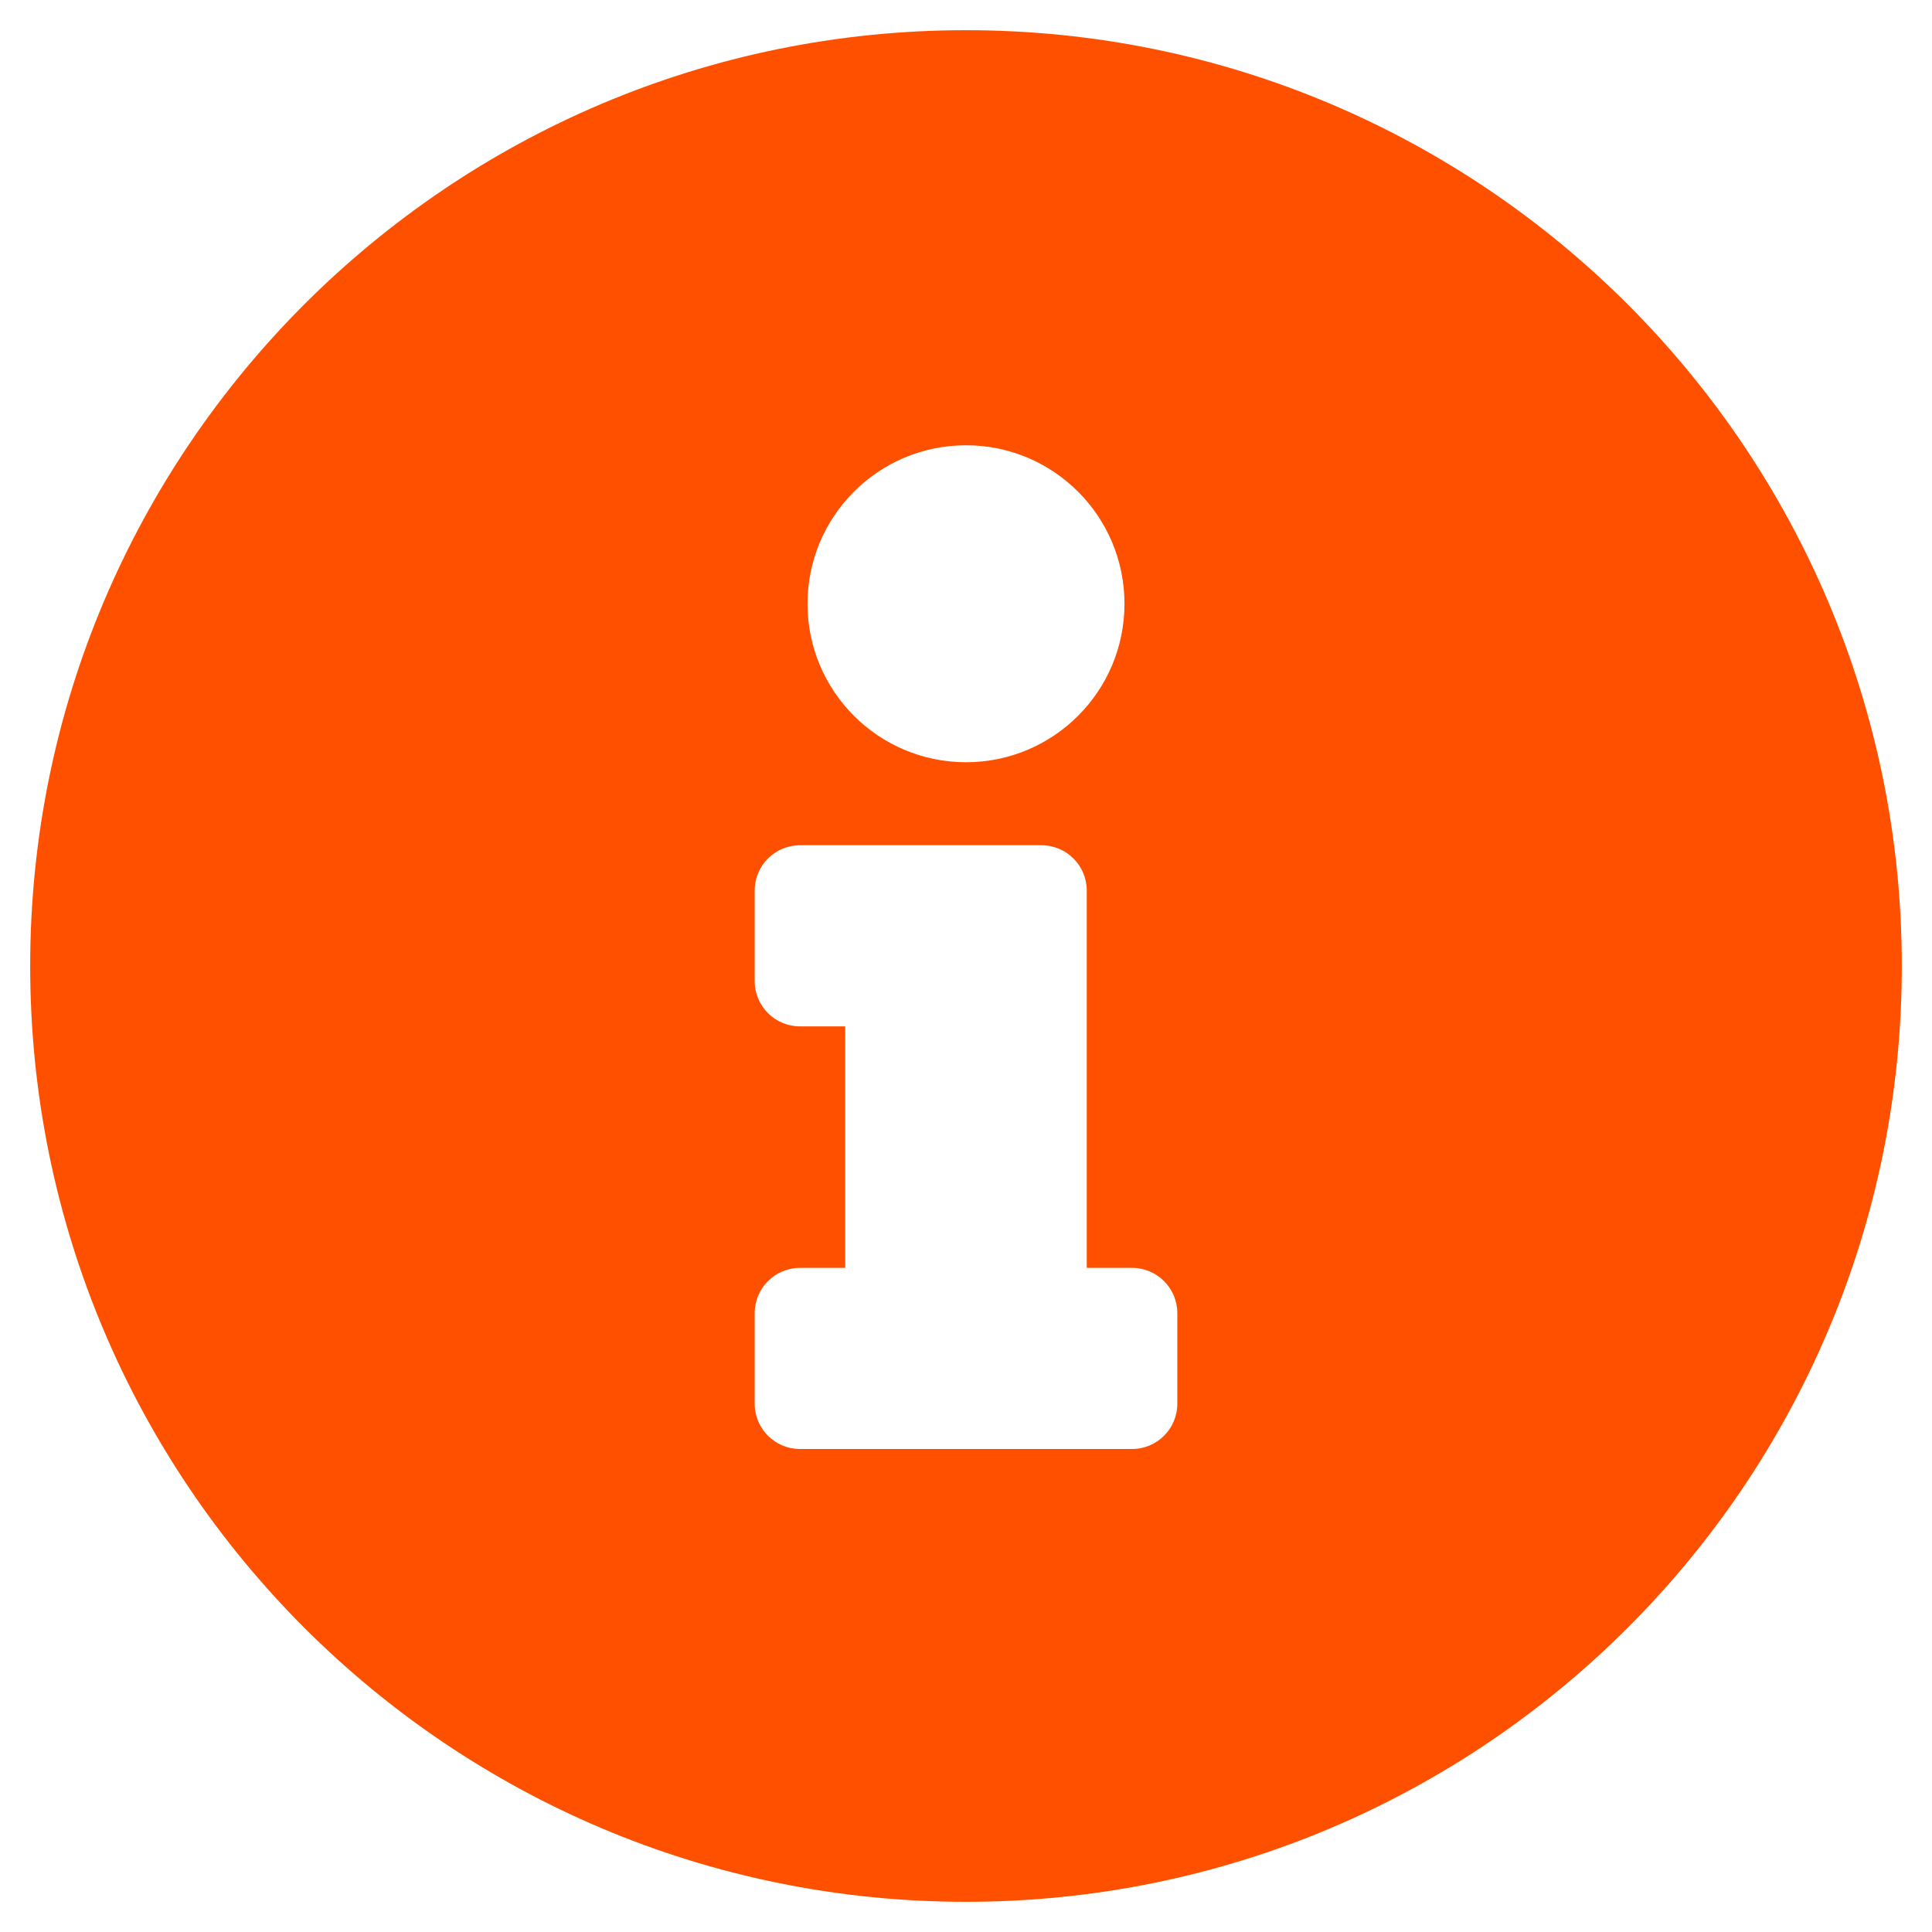
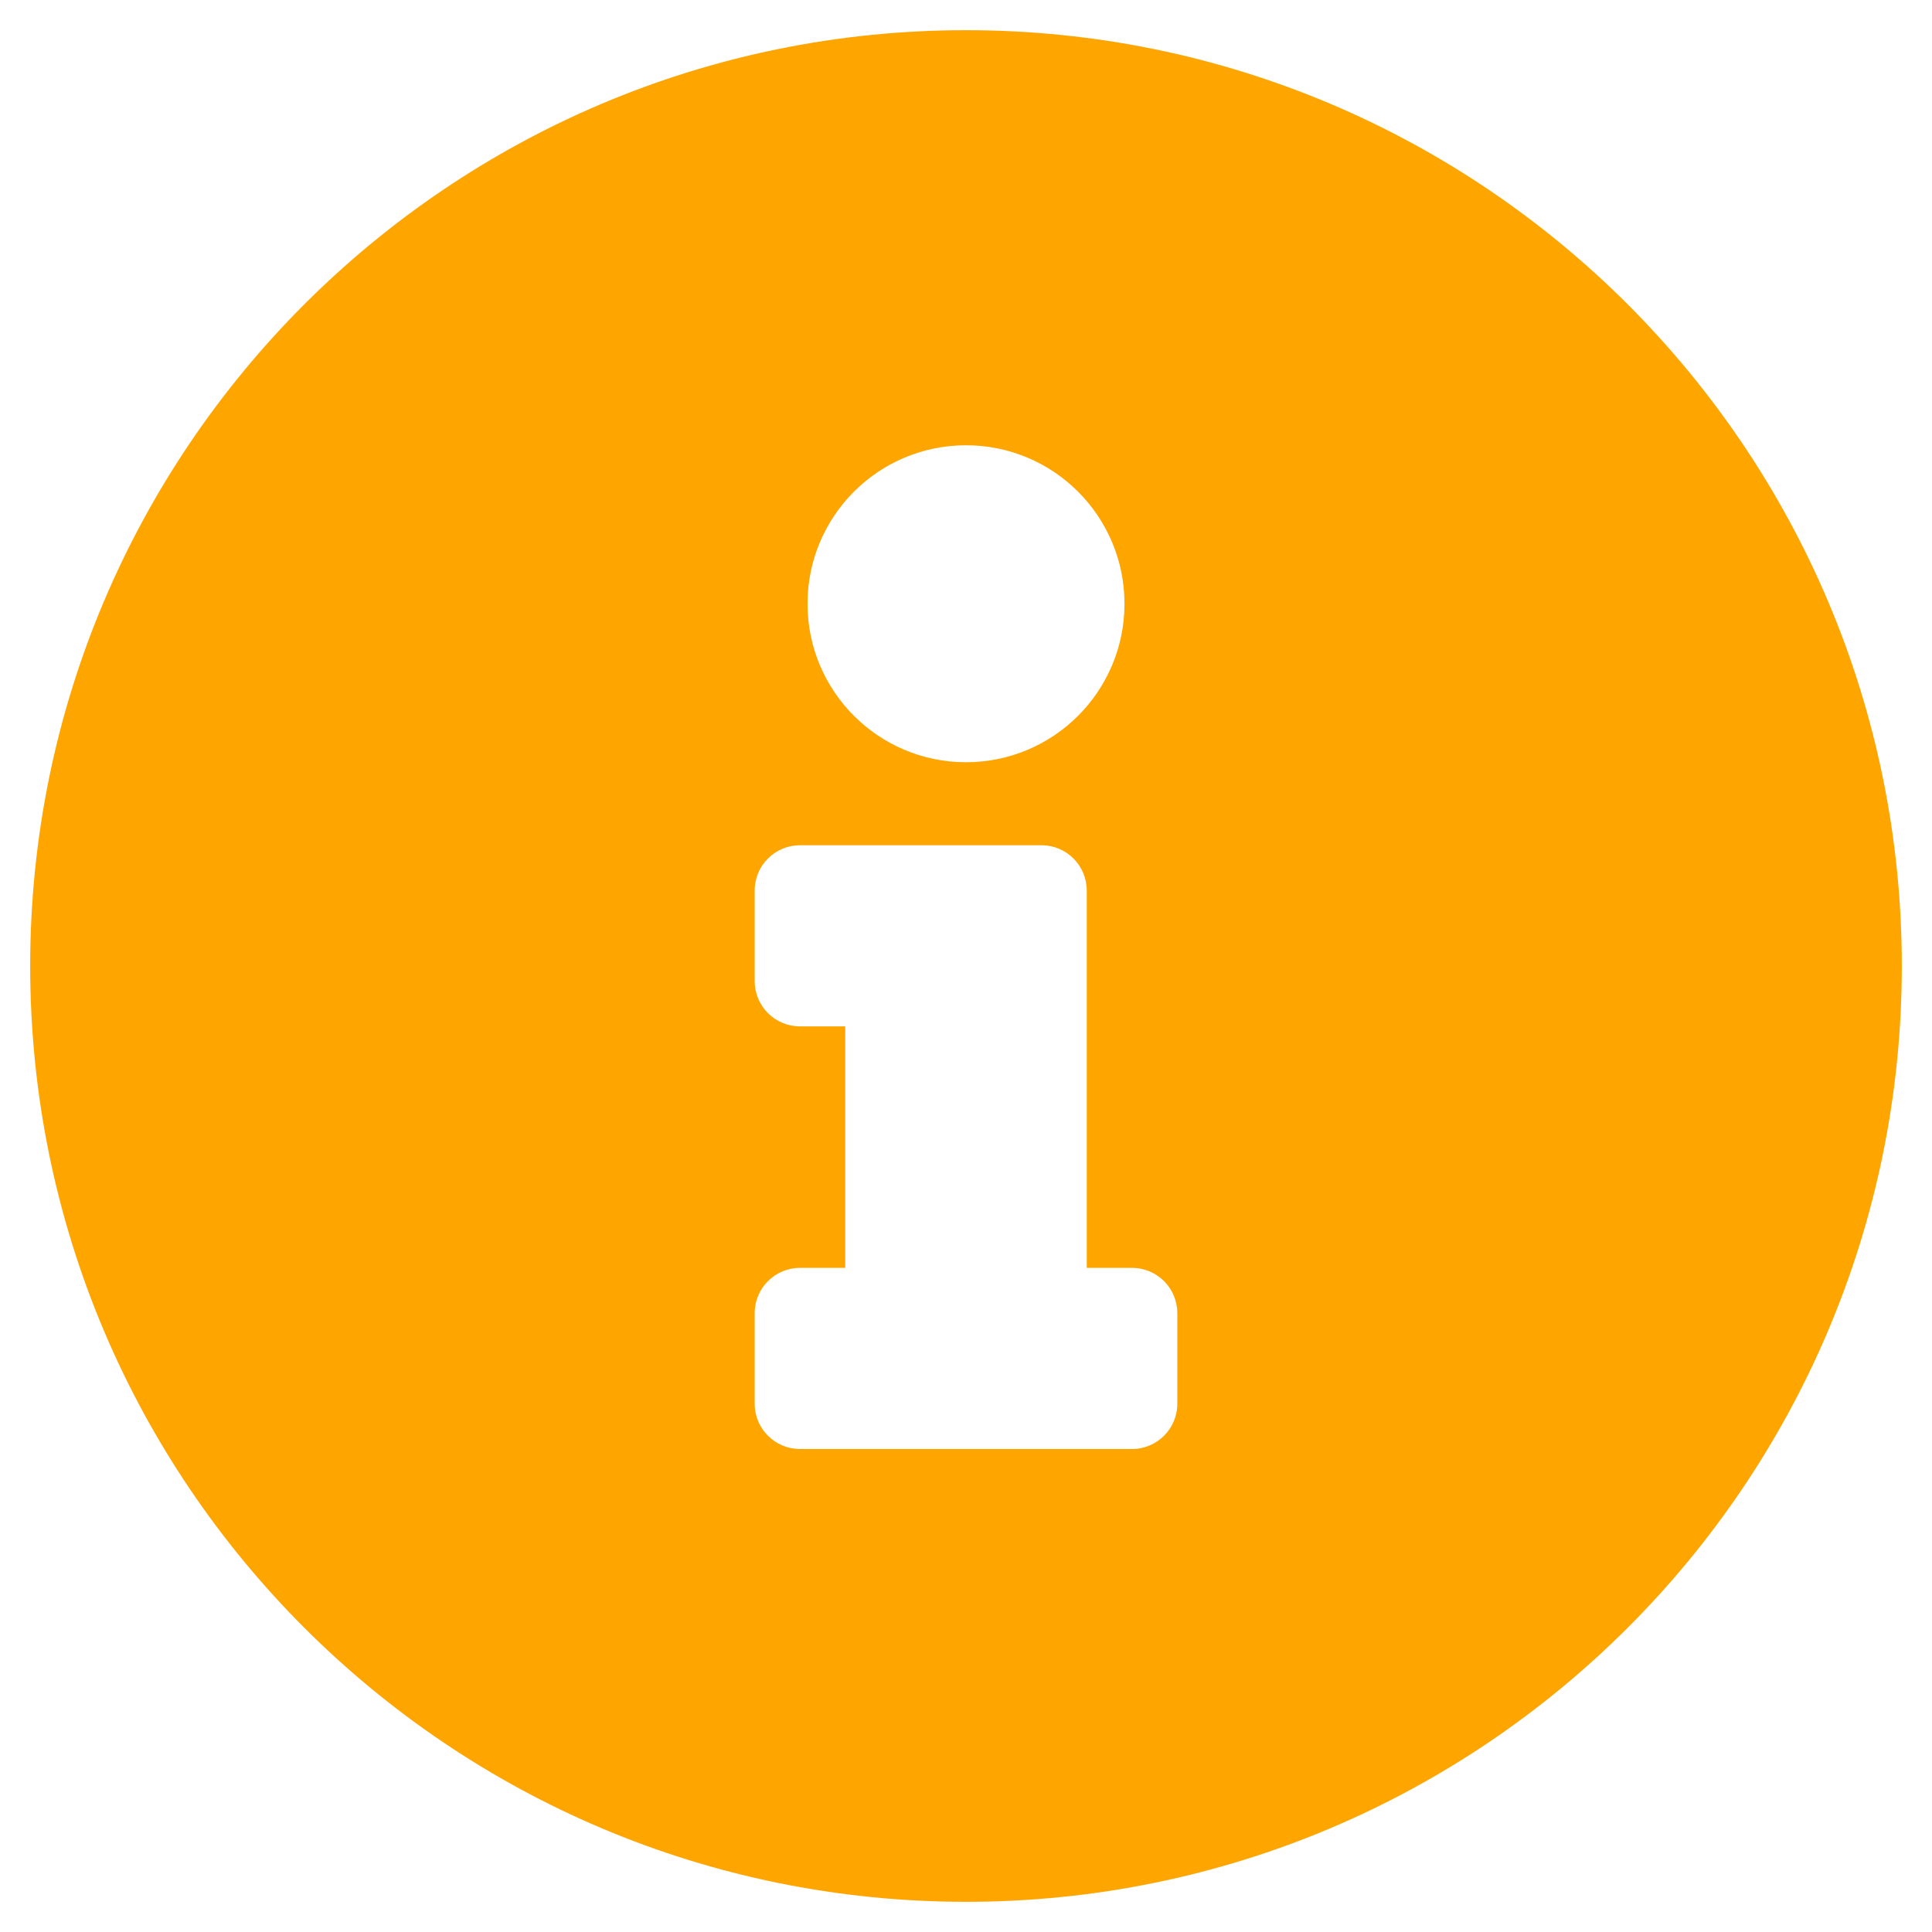
<svg xmlns="http://www.w3.org/2000/svg" viewBox="0 0 512 512" width="16" height="16" style="" filter="none">
  <g>
-     <path d="M256 8C119.043 8 8 119.083 8 256c0 136.997 111.043 248 248 248s248-111.003 248-248C504 119.083 392.957 8 256 8zm0 110c23.196 0 42 18.804 42 42s-18.804 42-42 42-42-18.804-42-42 18.804-42 42-42zm56 254c0 6.627-5.373 12-12 12h-88c-6.627 0-12-5.373-12-12v-24c0-6.627 5.373-12 12-12h12v-64h-12c-6.627 0-12-5.373-12-12v-24c0-6.627 5.373-12 12-12h64c6.627 0 12 5.373 12 12v100h12c6.627 0 12 5.373 12 12v24z" fill="rgba(255,80.07,0,1)" />
+     <path d="M256 8C119.043 8 8 119.083 8 256c0 136.997 111.043 248 248 248s248-111.003 248-248C504 119.083 392.957 8 256 8zm0 110c23.196 0 42 18.804 42 42s-18.804 42-42 42-42-18.804-42-42 18.804-42 42-42zm56 254c0 6.627-5.373 12-12 12h-88c-6.627 0-12-5.373-12-12v-24c0-6.627 5.373-12 12-12h12v-64h-12c-6.627 0-12-5.373-12-12v-24c0-6.627 5.373-12 12-12h64c6.627 0 12 5.373 12 12v100h12c6.627 0 12 5.373 12 12v24z" fill="rgba(255,165,0,1)" />
  </g>
</svg>
